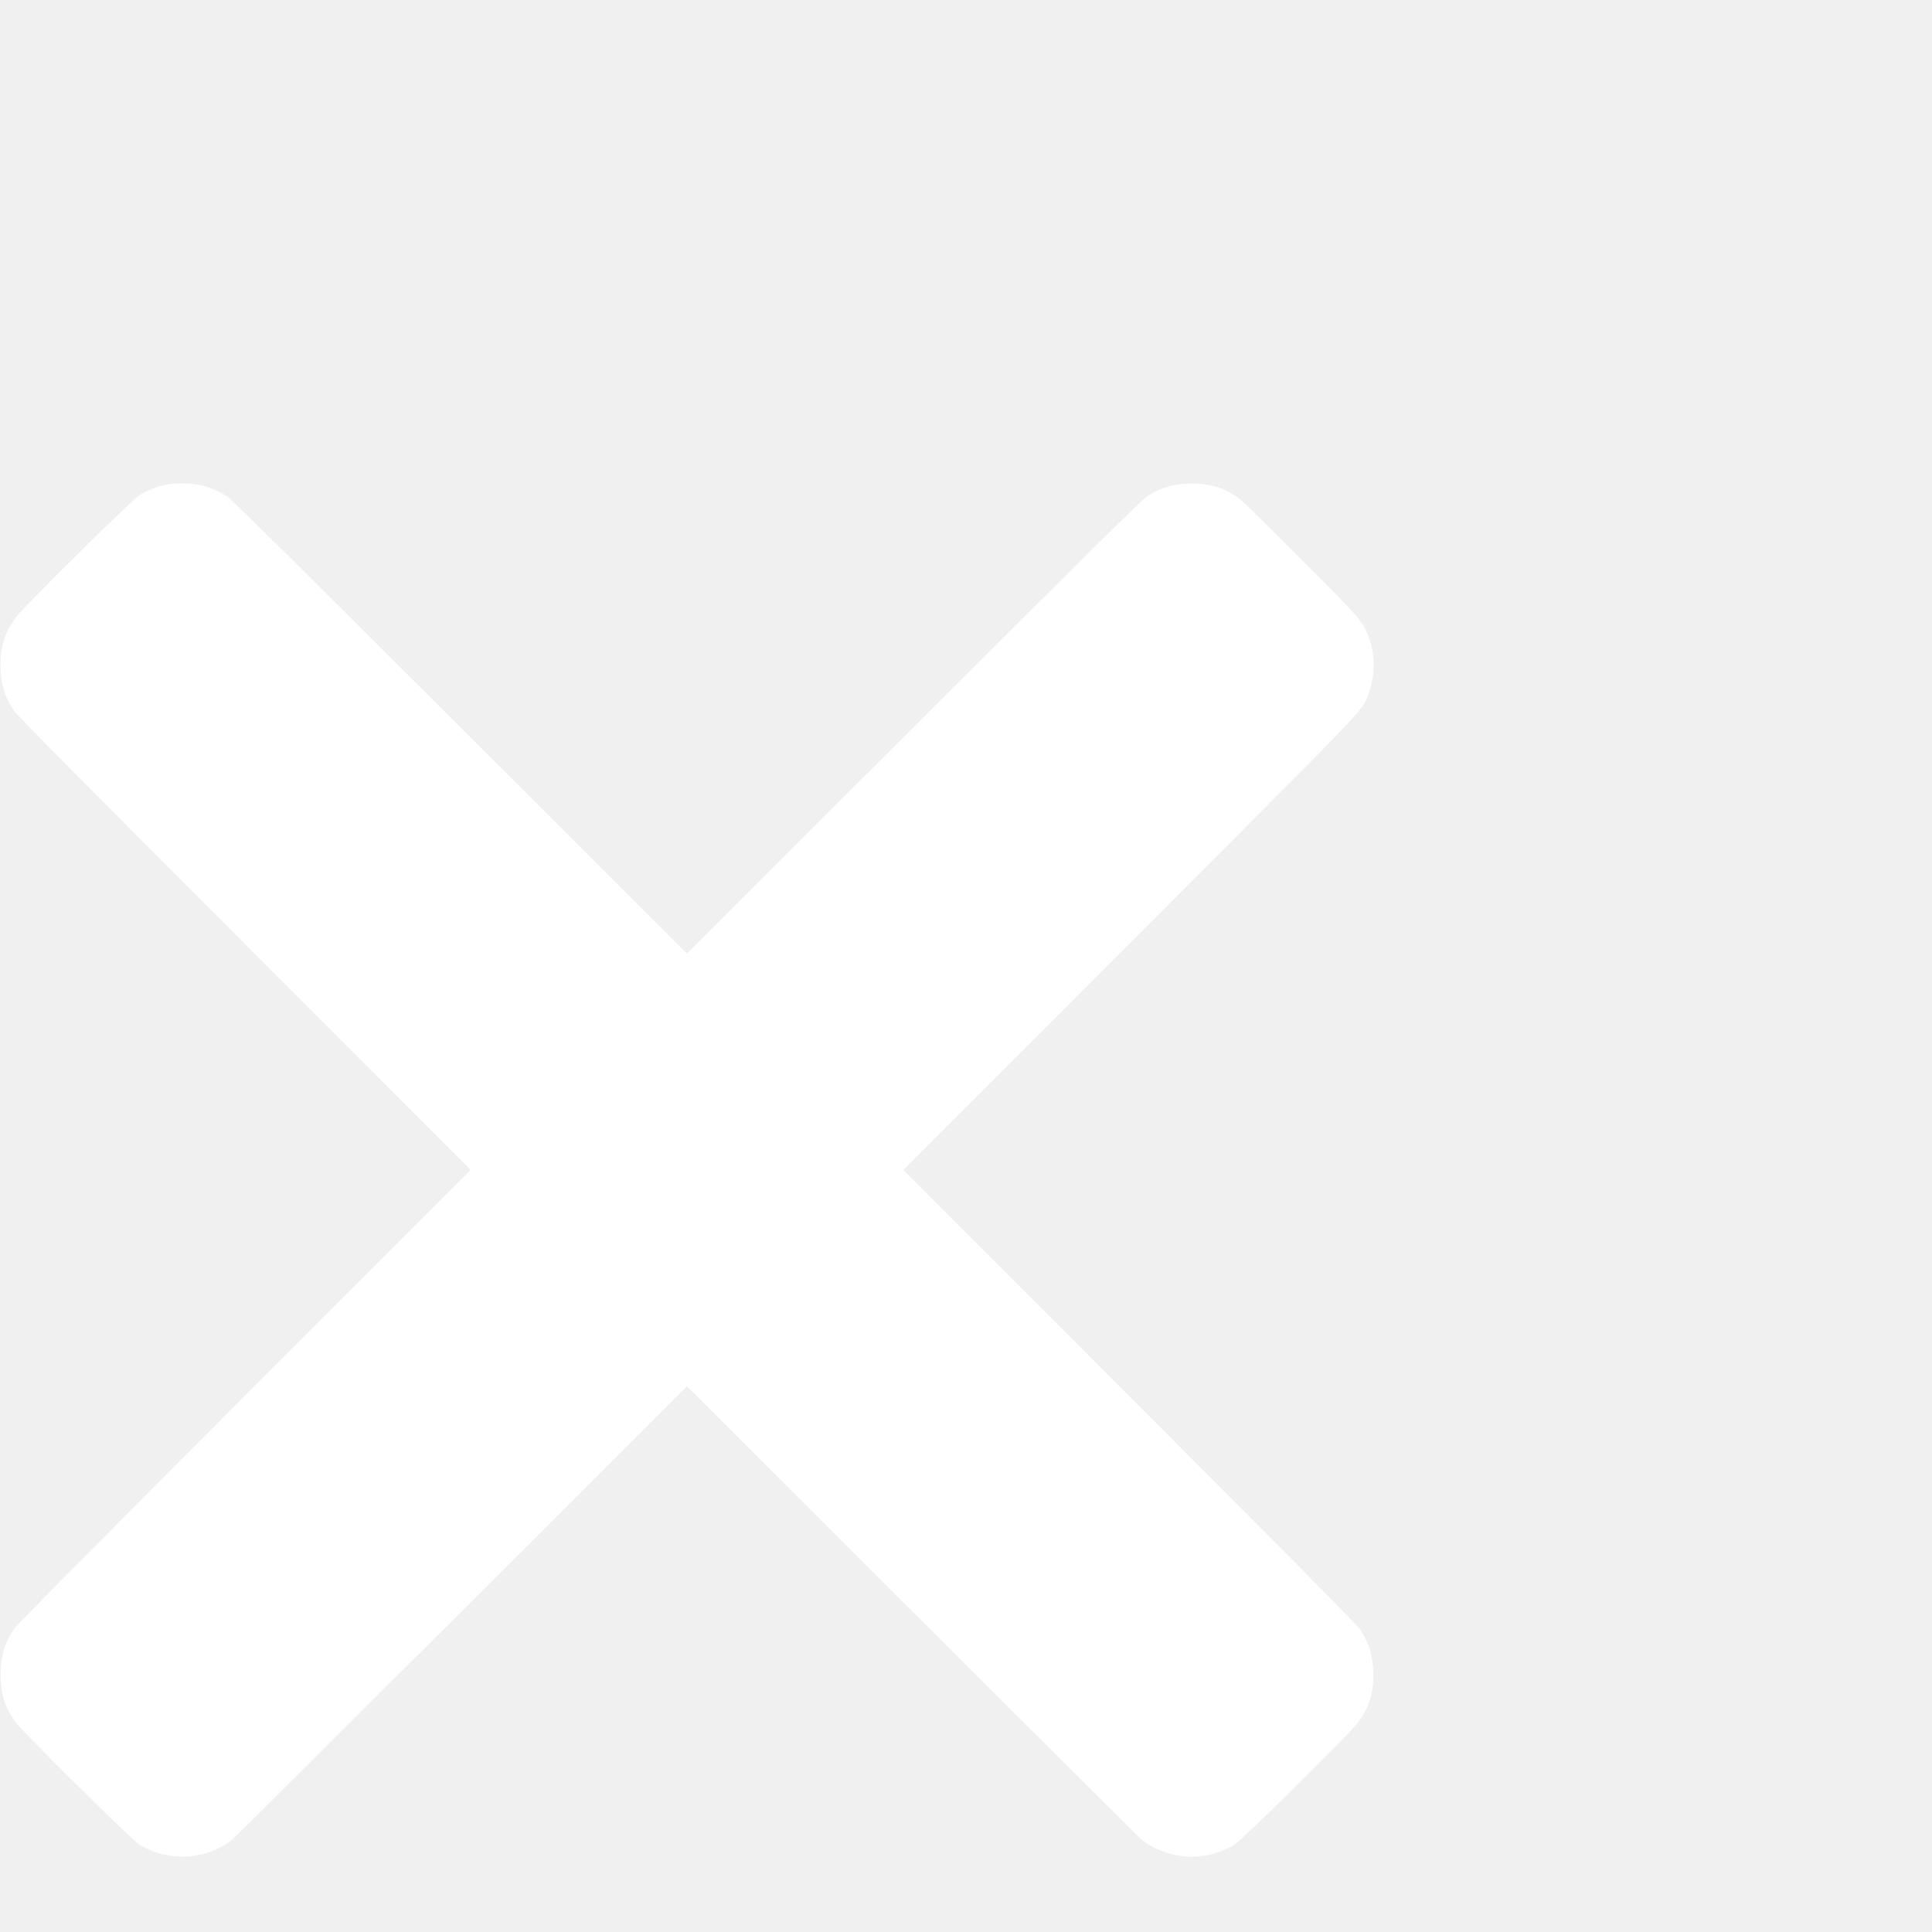
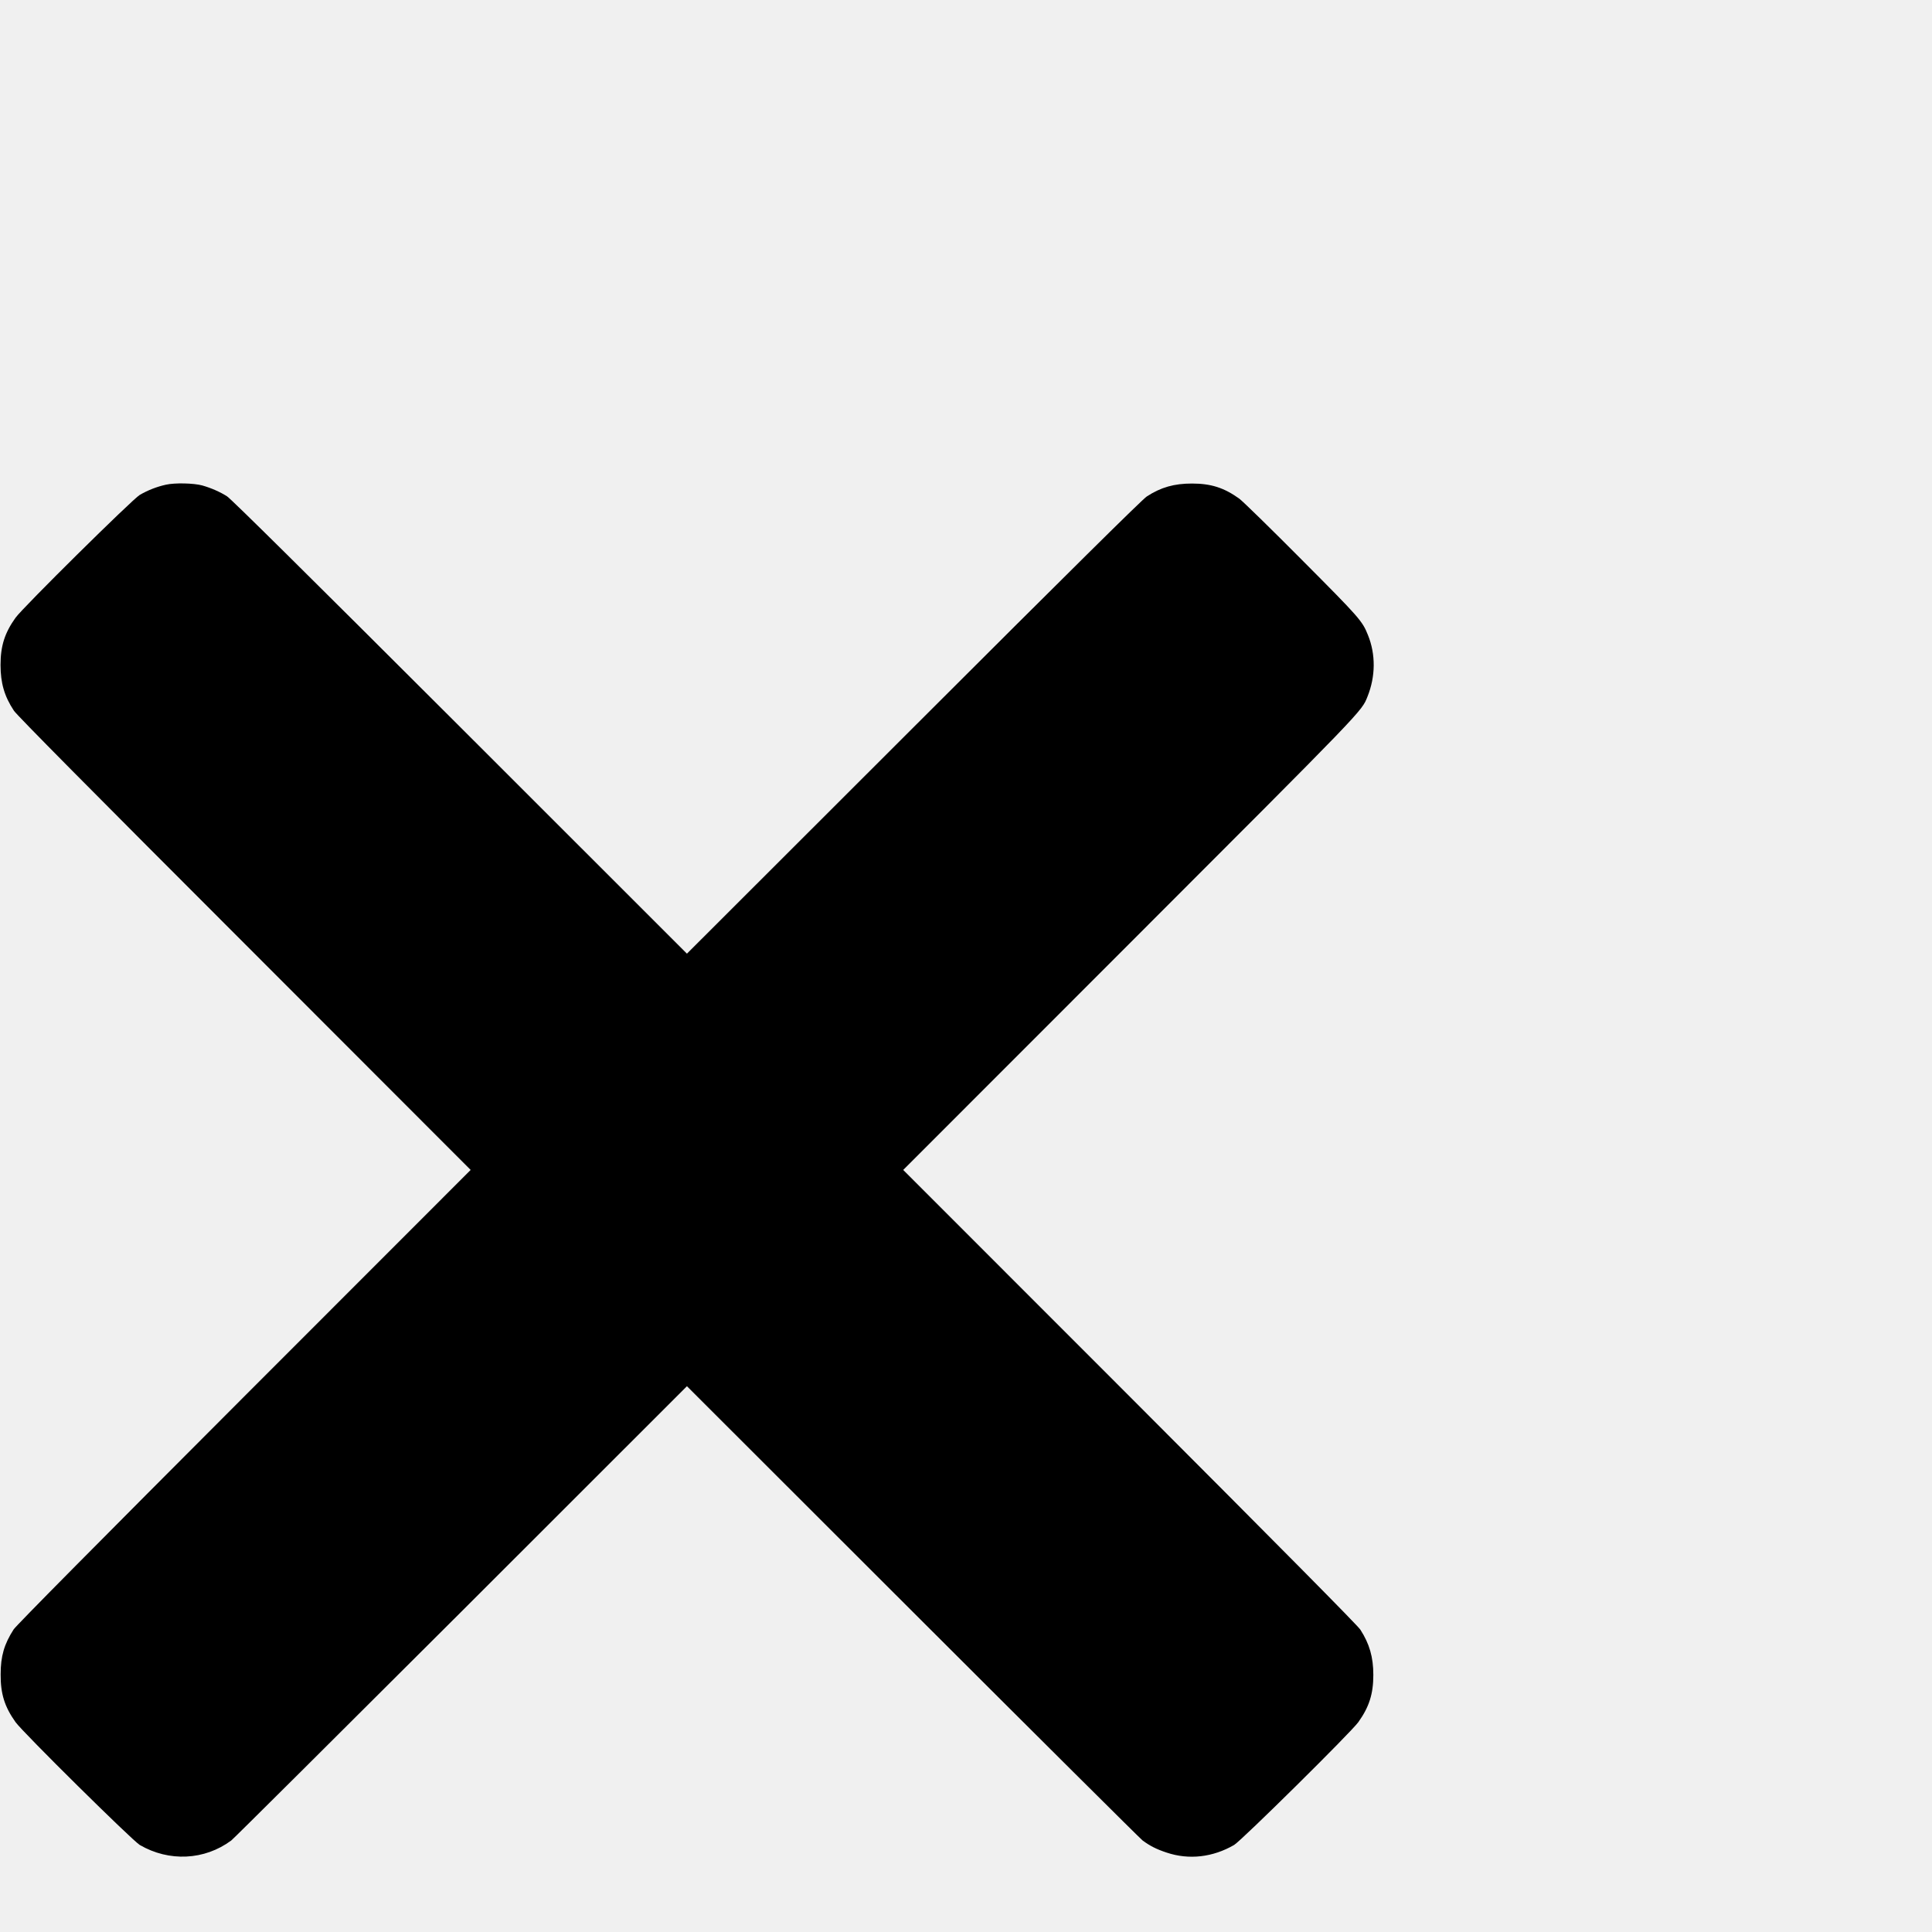
<svg xmlns="http://www.w3.org/2000/svg" aria-hidden="true" role="img" class="iconify iconify--logos" width="20" height="20" preserveAspectRatio="xMidYMid meet" viewBox="0 0 1800 900">
-   <g transform="translate(0,1280) scale(0.1,-0.1)" fill="#ffffff" stroke="none">
+   <g transform="translate(0,1280) scale(0.1,-0.1)" fill="#000000" stroke="none">
    <path d="M1545 12784 c-85 -19 -167 -51 -243 -95 -69 -41 -1089 -1049 -1157 -1144 -101 -141 -140 -263 -140 -440 0 -169 36 -293 125 -427 29 -43 705 -726 2149 -2170 l2106 -2108 -2111 -2112 c-1356 -1358 -2124 -2133 -2147 -2169 -88 -137 -121 -249 -121 -419 -1 -181 37 -302 139 -445 68 -95 1088 -1103 1157 -1144 273 -159 604 -143 853 42 22 17 986 976 2143 2131 l2102 2101 2103 -2101 c1156 -1155 2120 -2114 2142 -2131 69 -51 130 -82 224 -113 208 -70 431 -44 629 71 69 41 1089 1049 1157 1144 101 141 140 263 140 440 0 166 -36 290 -121 422 -25 39 -746 767 -2148 2171 l-2111 2112 2107 2108 c2207 2208 2162 2161 2219 2303 75 187 77 392 4 572 -53 132 -74 157 -615 700 -289 291 -552 548 -585 572 -141 101 -263 140 -440 140 -166 0 -289 -35 -420 -120 -41 -26 -724 -702 -2172 -2149 l-2113 -2111 -2112 2111 c-1454 1452 -2132 2123 -2173 2150 -64 41 -149 78 -230 101 -79 22 -258 26 -340 7z" />
  </g>
</svg>
